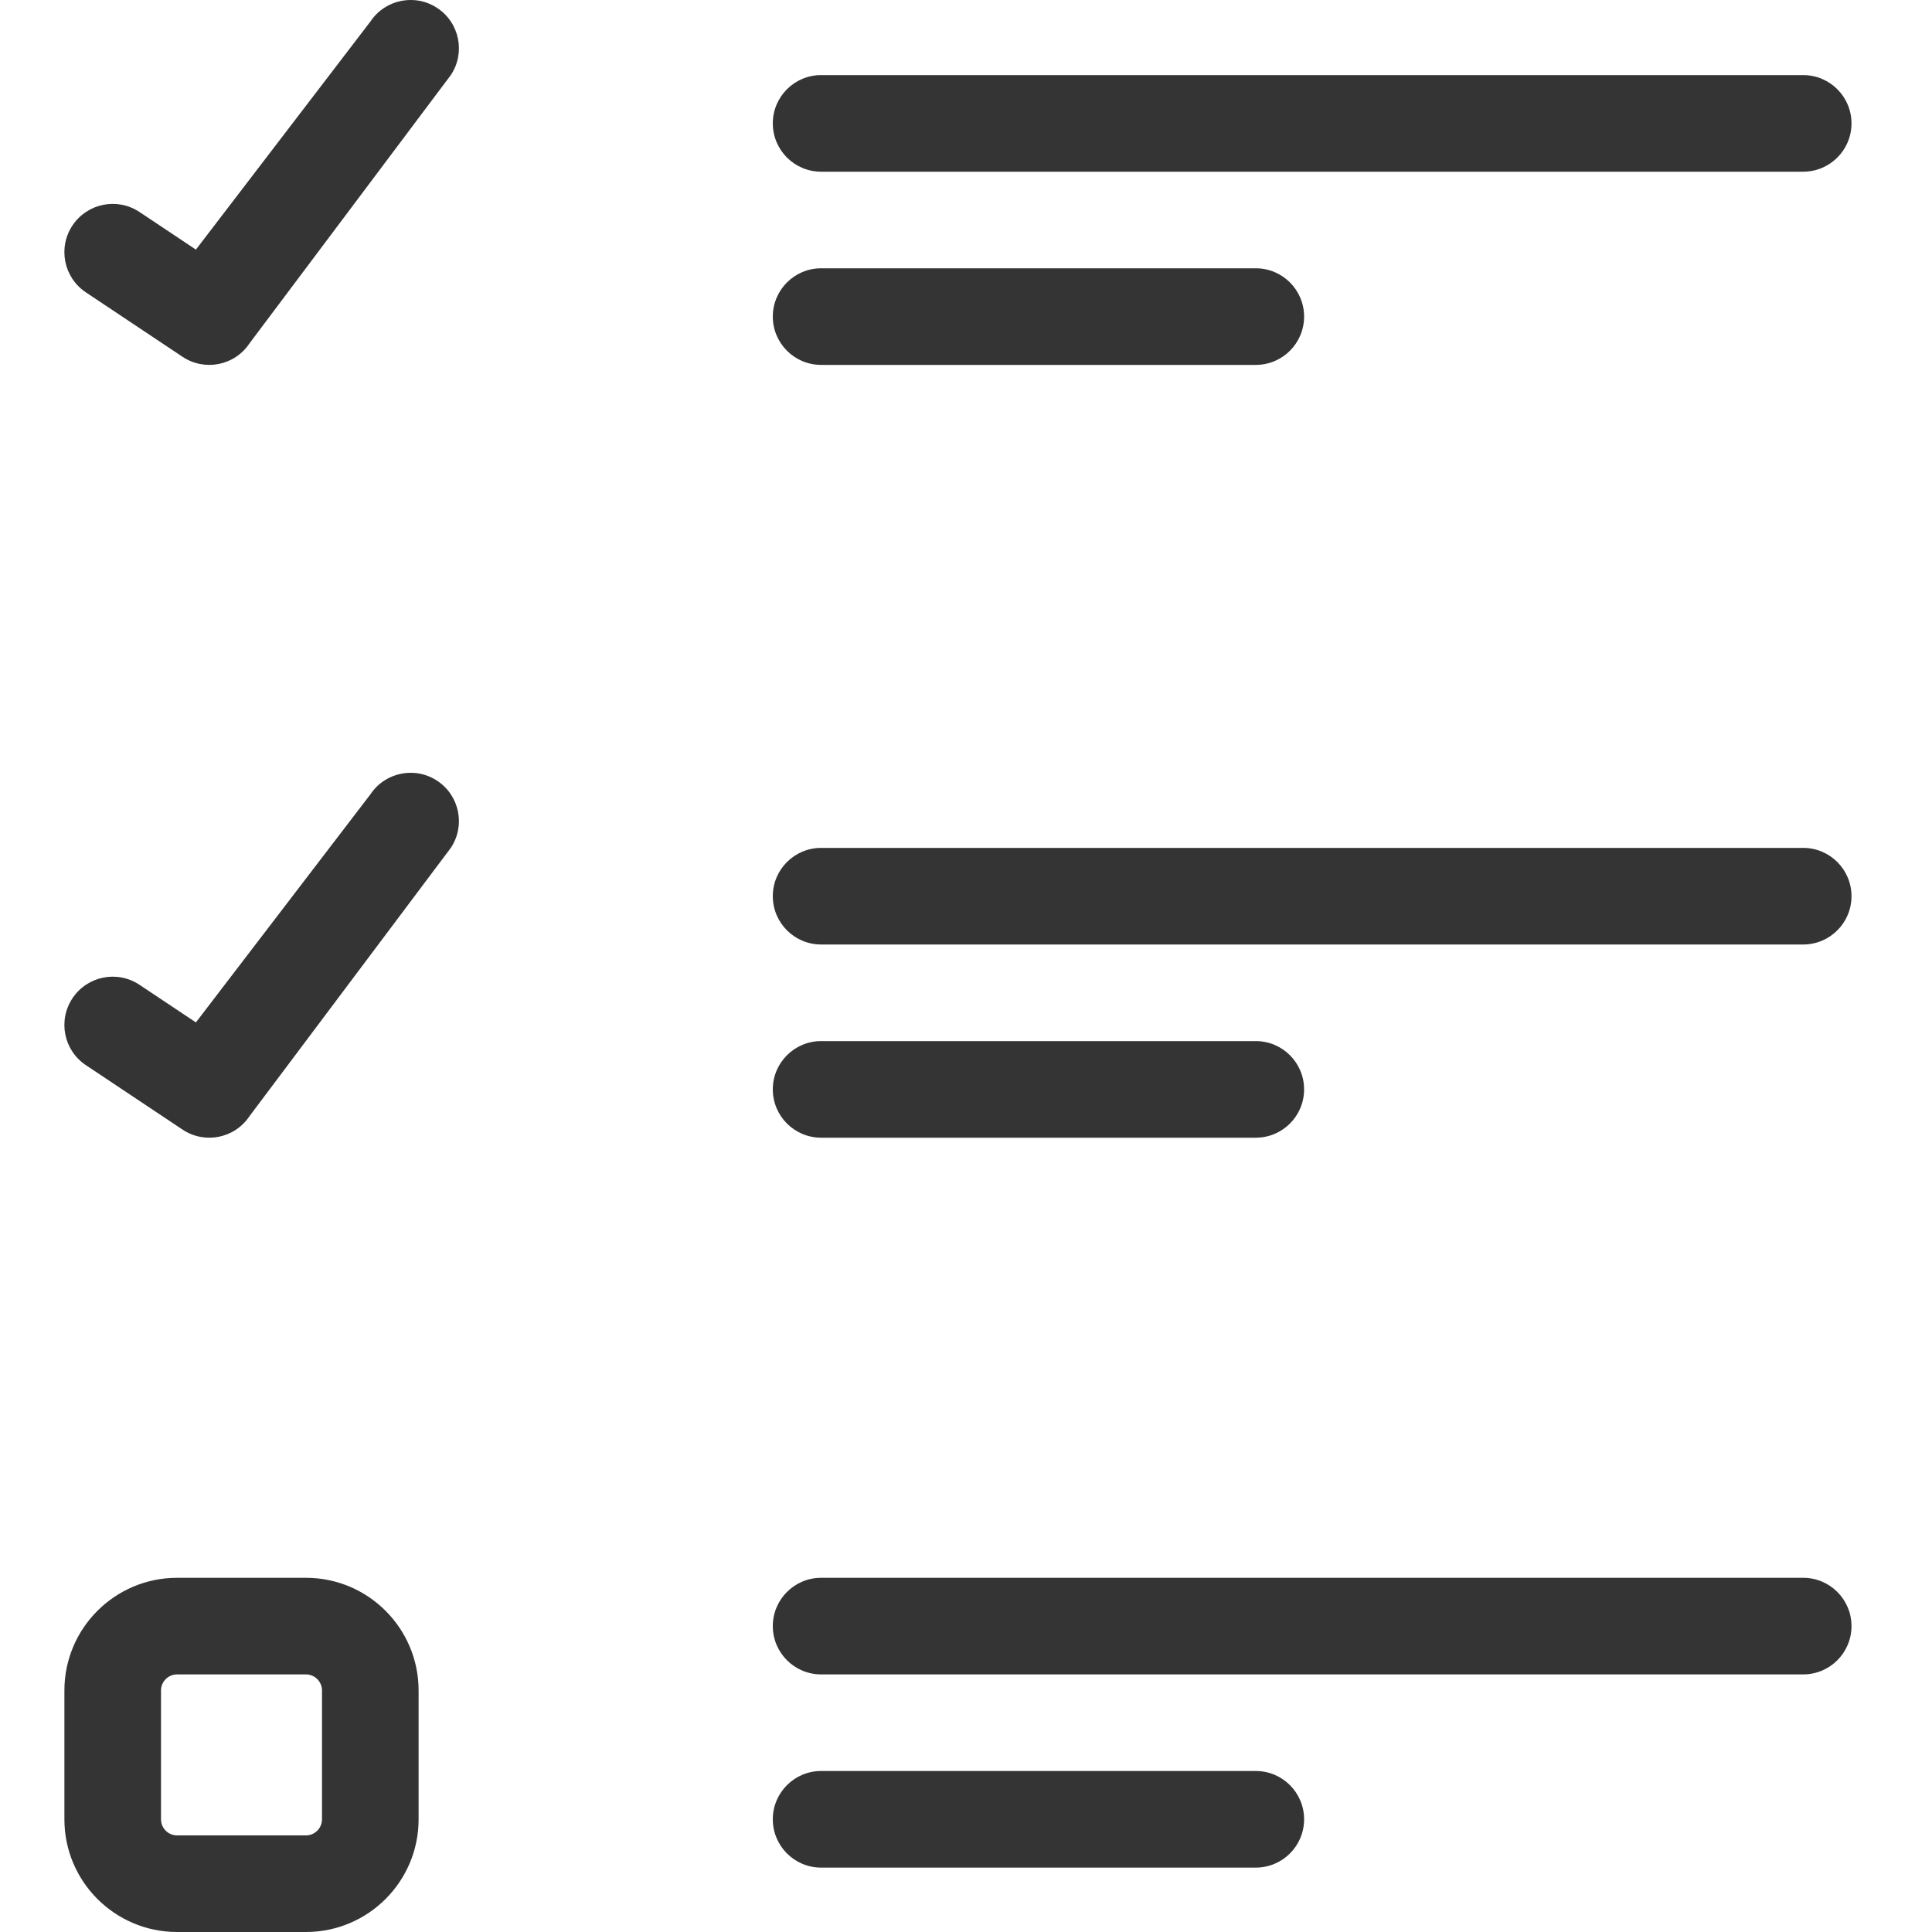
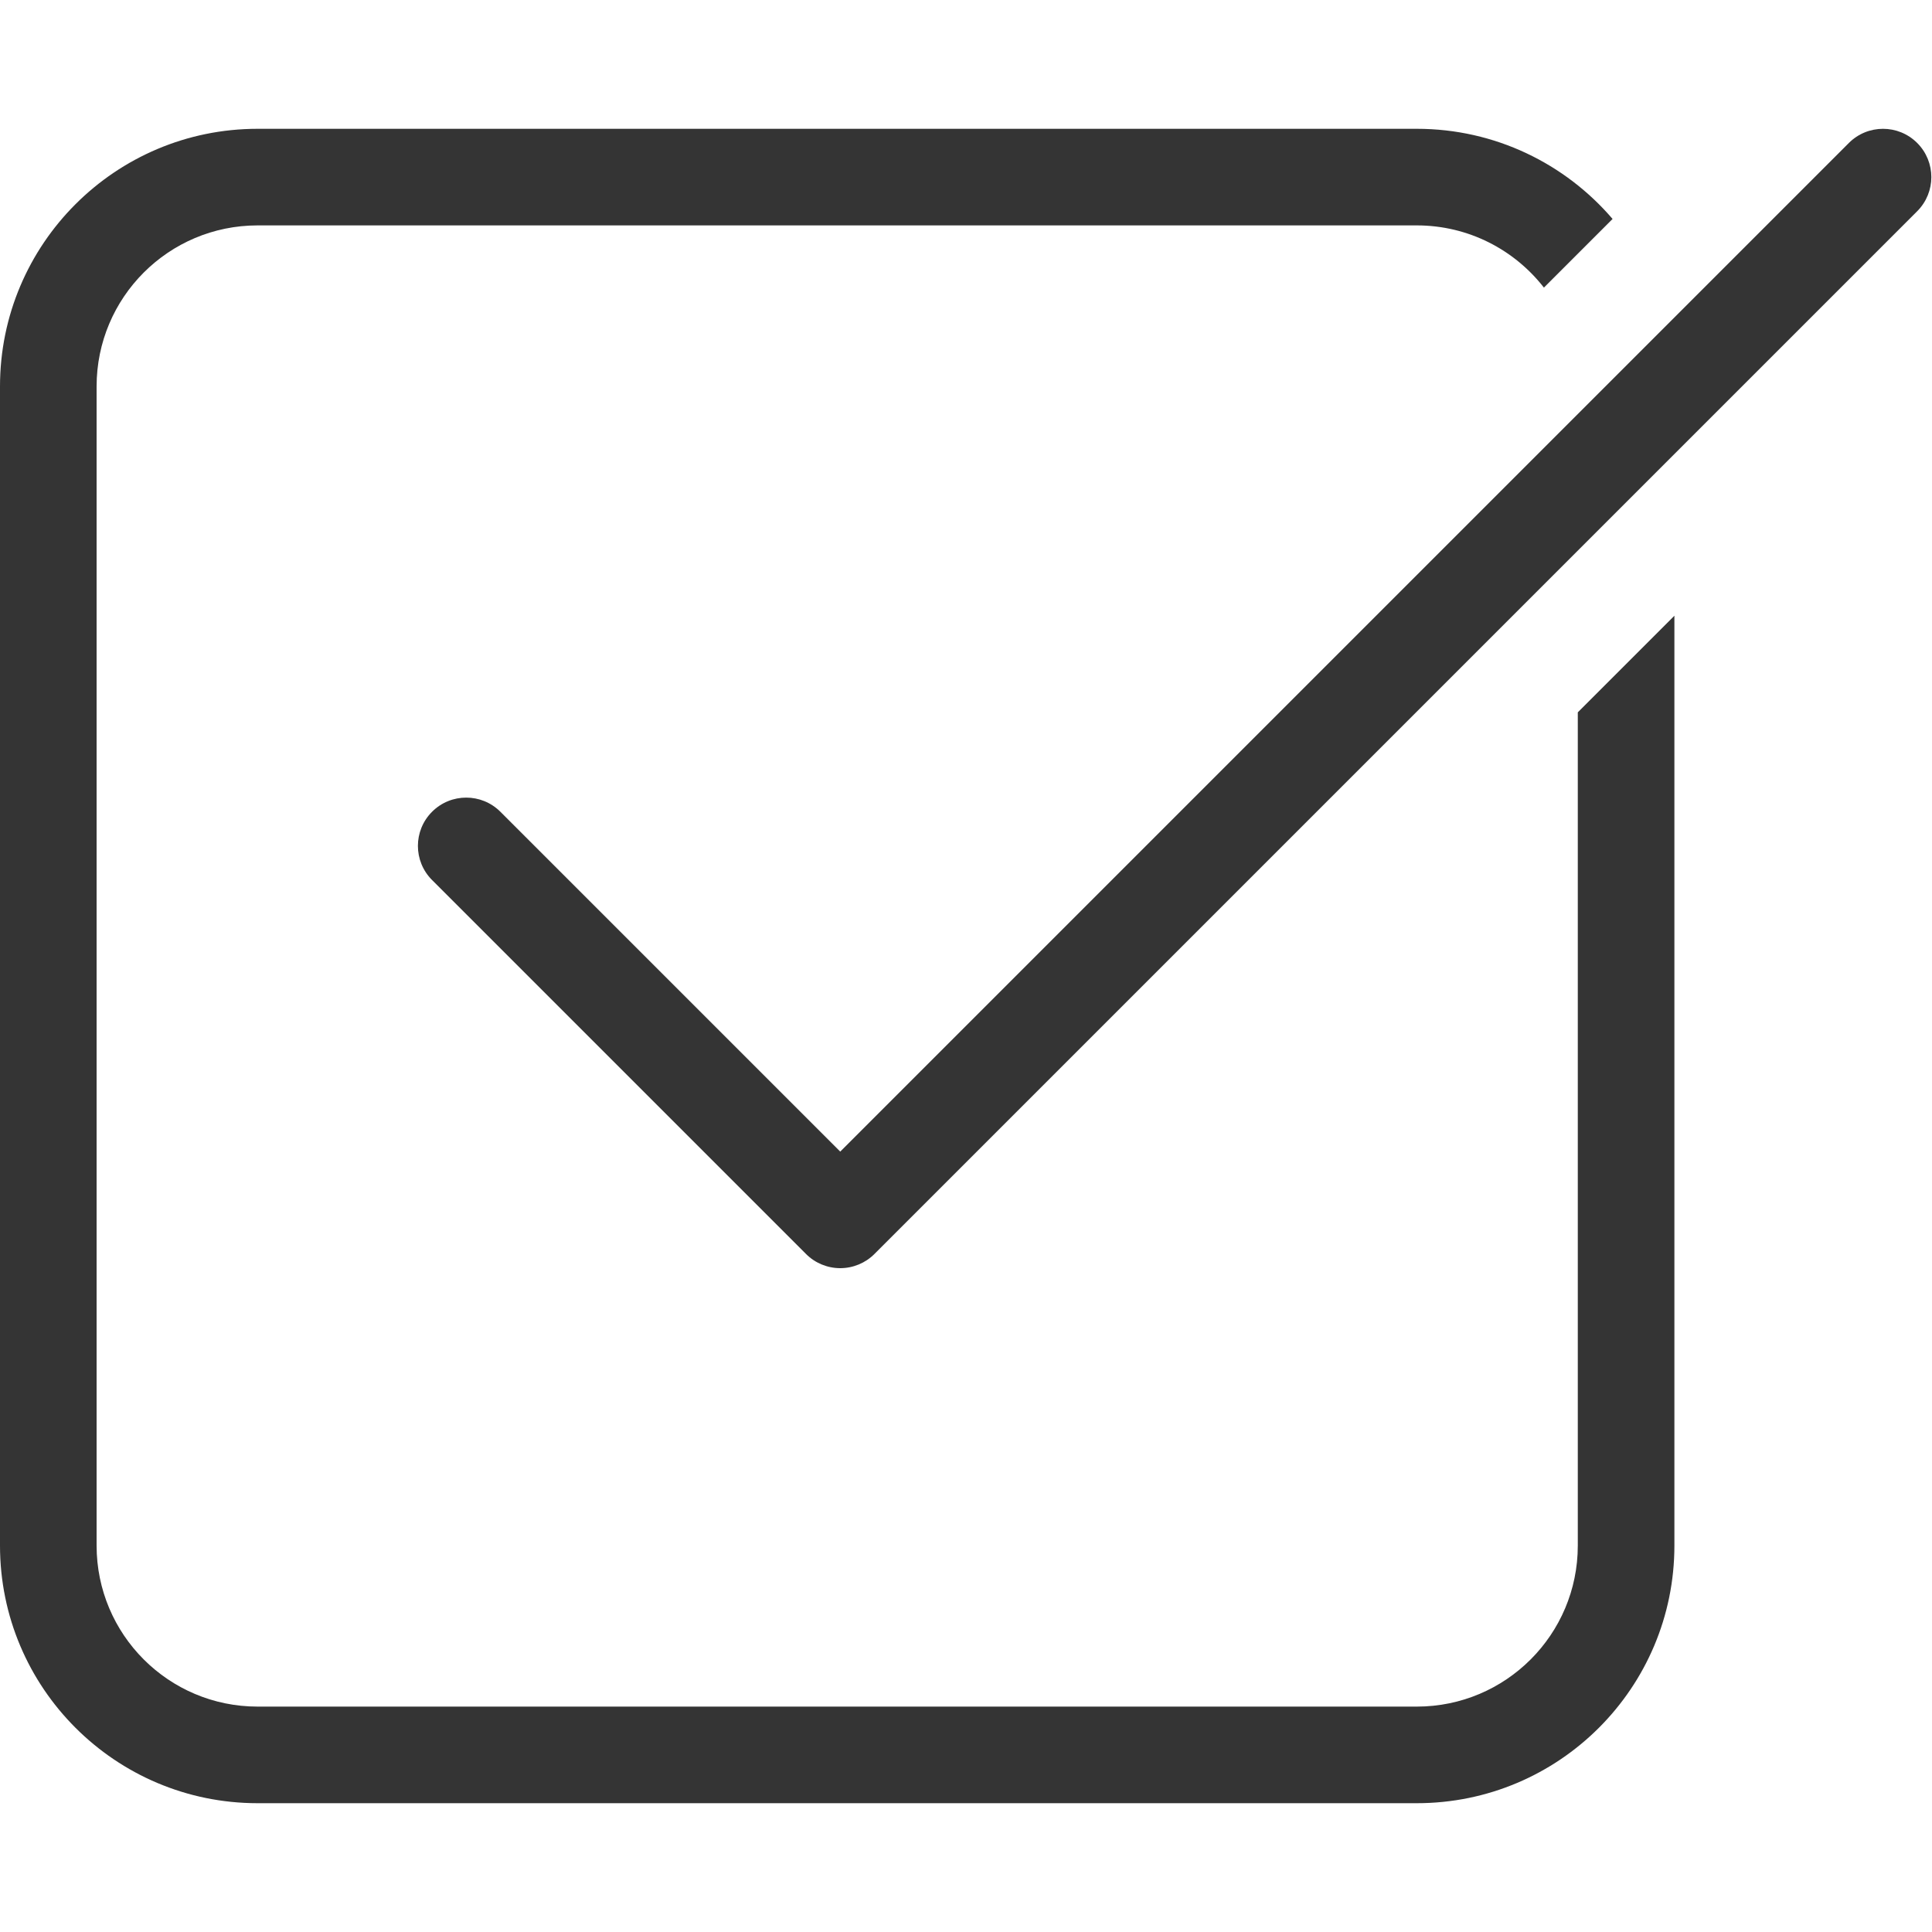
<svg xmlns="http://www.w3.org/2000/svg" width="30" height="30" viewBox="0 0 30 30" fill="none">
-   <path d="M28 26H12.75C12.336 26 12 25.664 12 25.25C12 24.836 12.336 24.5 12.75 24.5H28C28.414 24.5 28.75 24.836 28.75 25.25C28.75 25.664 28.414 26 28 26Z" fill="#343434" />
-   <path d="M19.5 29H12.75C12.336 29 12 28.664 12 28.25C12 27.836 12.336 27.5 12.75 27.5H19.5C19.914 27.5 20.25 27.836 20.25 28.25C20.25 28.664 19.914 29 19.5 29Z" fill="#343434" />
-   <path d="M2.75 24.5C1.784 24.5 1 25.284 1 26.25V28.25C1 29.216 1.784 30 2.75 30H4.75C5.716 30 6.5 29.216 6.5 28.25V26.25C6.5 25.284 5.716 24.5 4.75 24.5H2.75ZM2.75 26H4.75C4.888 26 5 26.112 5 26.25V28.25C5 28.388 4.888 28.5 4.75 28.5H2.75C2.612 28.5 2.5 28.388 2.5 28.25V26.25C2.5 26.112 2.612 26 2.75 26Z" fill="#343434" />
-   <path d="M28 2.666H12.75C12.336 2.666 12 2.33 12 1.916C12 1.502 12.336 1.166 12.75 1.166H28C28.414 1.166 28.75 1.502 28.75 1.916C28.75 2.33 28.414 2.666 28 2.666Z" fill="#343434" />
-   <path d="M19.5 5.666H12.75C12.336 5.666 12 5.33 12 4.916C12 4.502 12.336 4.166 12.75 4.166H19.5C19.914 4.166 20.25 4.502 20.25 4.916C20.25 5.33 19.914 5.666 19.5 5.666Z" fill="#343434" />
-   <path d="M6.792 0.126C6.447 -0.104 5.982 -0.011 5.752 0.334L3.042 3.876L2.166 3.292C1.821 3.062 1.356 3.156 1.126 3.5C0.896 3.845 0.989 4.31 1.334 4.54L2.834 5.54C3.179 5.77 3.644 5.677 3.874 5.332L7 1.166C7.23 0.821 7.137 0.356 6.792 0.126Z" fill="#343434" />
-   <path d="M28 14.666H12.75C12.336 14.666 12 14.33 12 13.916C12 13.502 12.336 13.166 12.75 13.166H28C28.414 13.166 28.75 13.502 28.75 13.916C28.75 14.33 28.414 14.666 28 14.666Z" fill="#343434" />
-   <path d="M19.5 17.666H12.75C12.336 17.666 12 17.33 12 16.916C12 16.502 12.336 16.166 12.75 16.166H19.5C19.914 16.166 20.25 16.502 20.25 16.916C20.25 17.33 19.914 17.666 19.5 17.666Z" fill="#343434" />
-   <path d="M6.792 12.126C6.447 11.896 5.982 11.989 5.752 12.334L3.042 15.876L2.166 15.292C1.821 15.062 1.356 15.155 1.126 15.5C0.896 15.845 0.989 16.311 1.334 16.54L2.834 17.54C3.179 17.77 3.644 17.677 3.874 17.332L7 13.166C7.23 12.822 7.137 12.356 6.792 12.126Z" fill="#343434" />
+   <path d="M29.77 2.22C30.063 2.513 30.063 2.987 29.77 3.28L13.577 19.473C13.437 19.613 13.246 19.692 13.047 19.692C12.848 19.692 12.657 19.613 12.517 19.473L6.709 13.665C6.416 13.372 6.416 12.898 6.709 12.605C7.002 12.312 7.477 12.312 7.77 12.605L13.047 17.882L28.709 2.22C29.002 1.927 29.477 1.927 29.77 2.22Z" fill="#343434" />
+   <path d="M22 2C23.216 2 24.306 2.543 25.04 3.4L23.974 4.466C23.516 3.878 22.802 3.5 22 3.5H4C2.619 3.5 1.5 4.619 1.5 6V24C1.5 25.381 2.619 26.5 4 26.5H22C23.381 26.5 24.5 25.381 24.5 24V11.061L26 9.561V24C26 26.209 24.209 28 22 28H4C1.791 28 0 26.209 0 24V6C0 3.791 1.791 2 4 2H22Z" fill="#343434" />
</svg>
